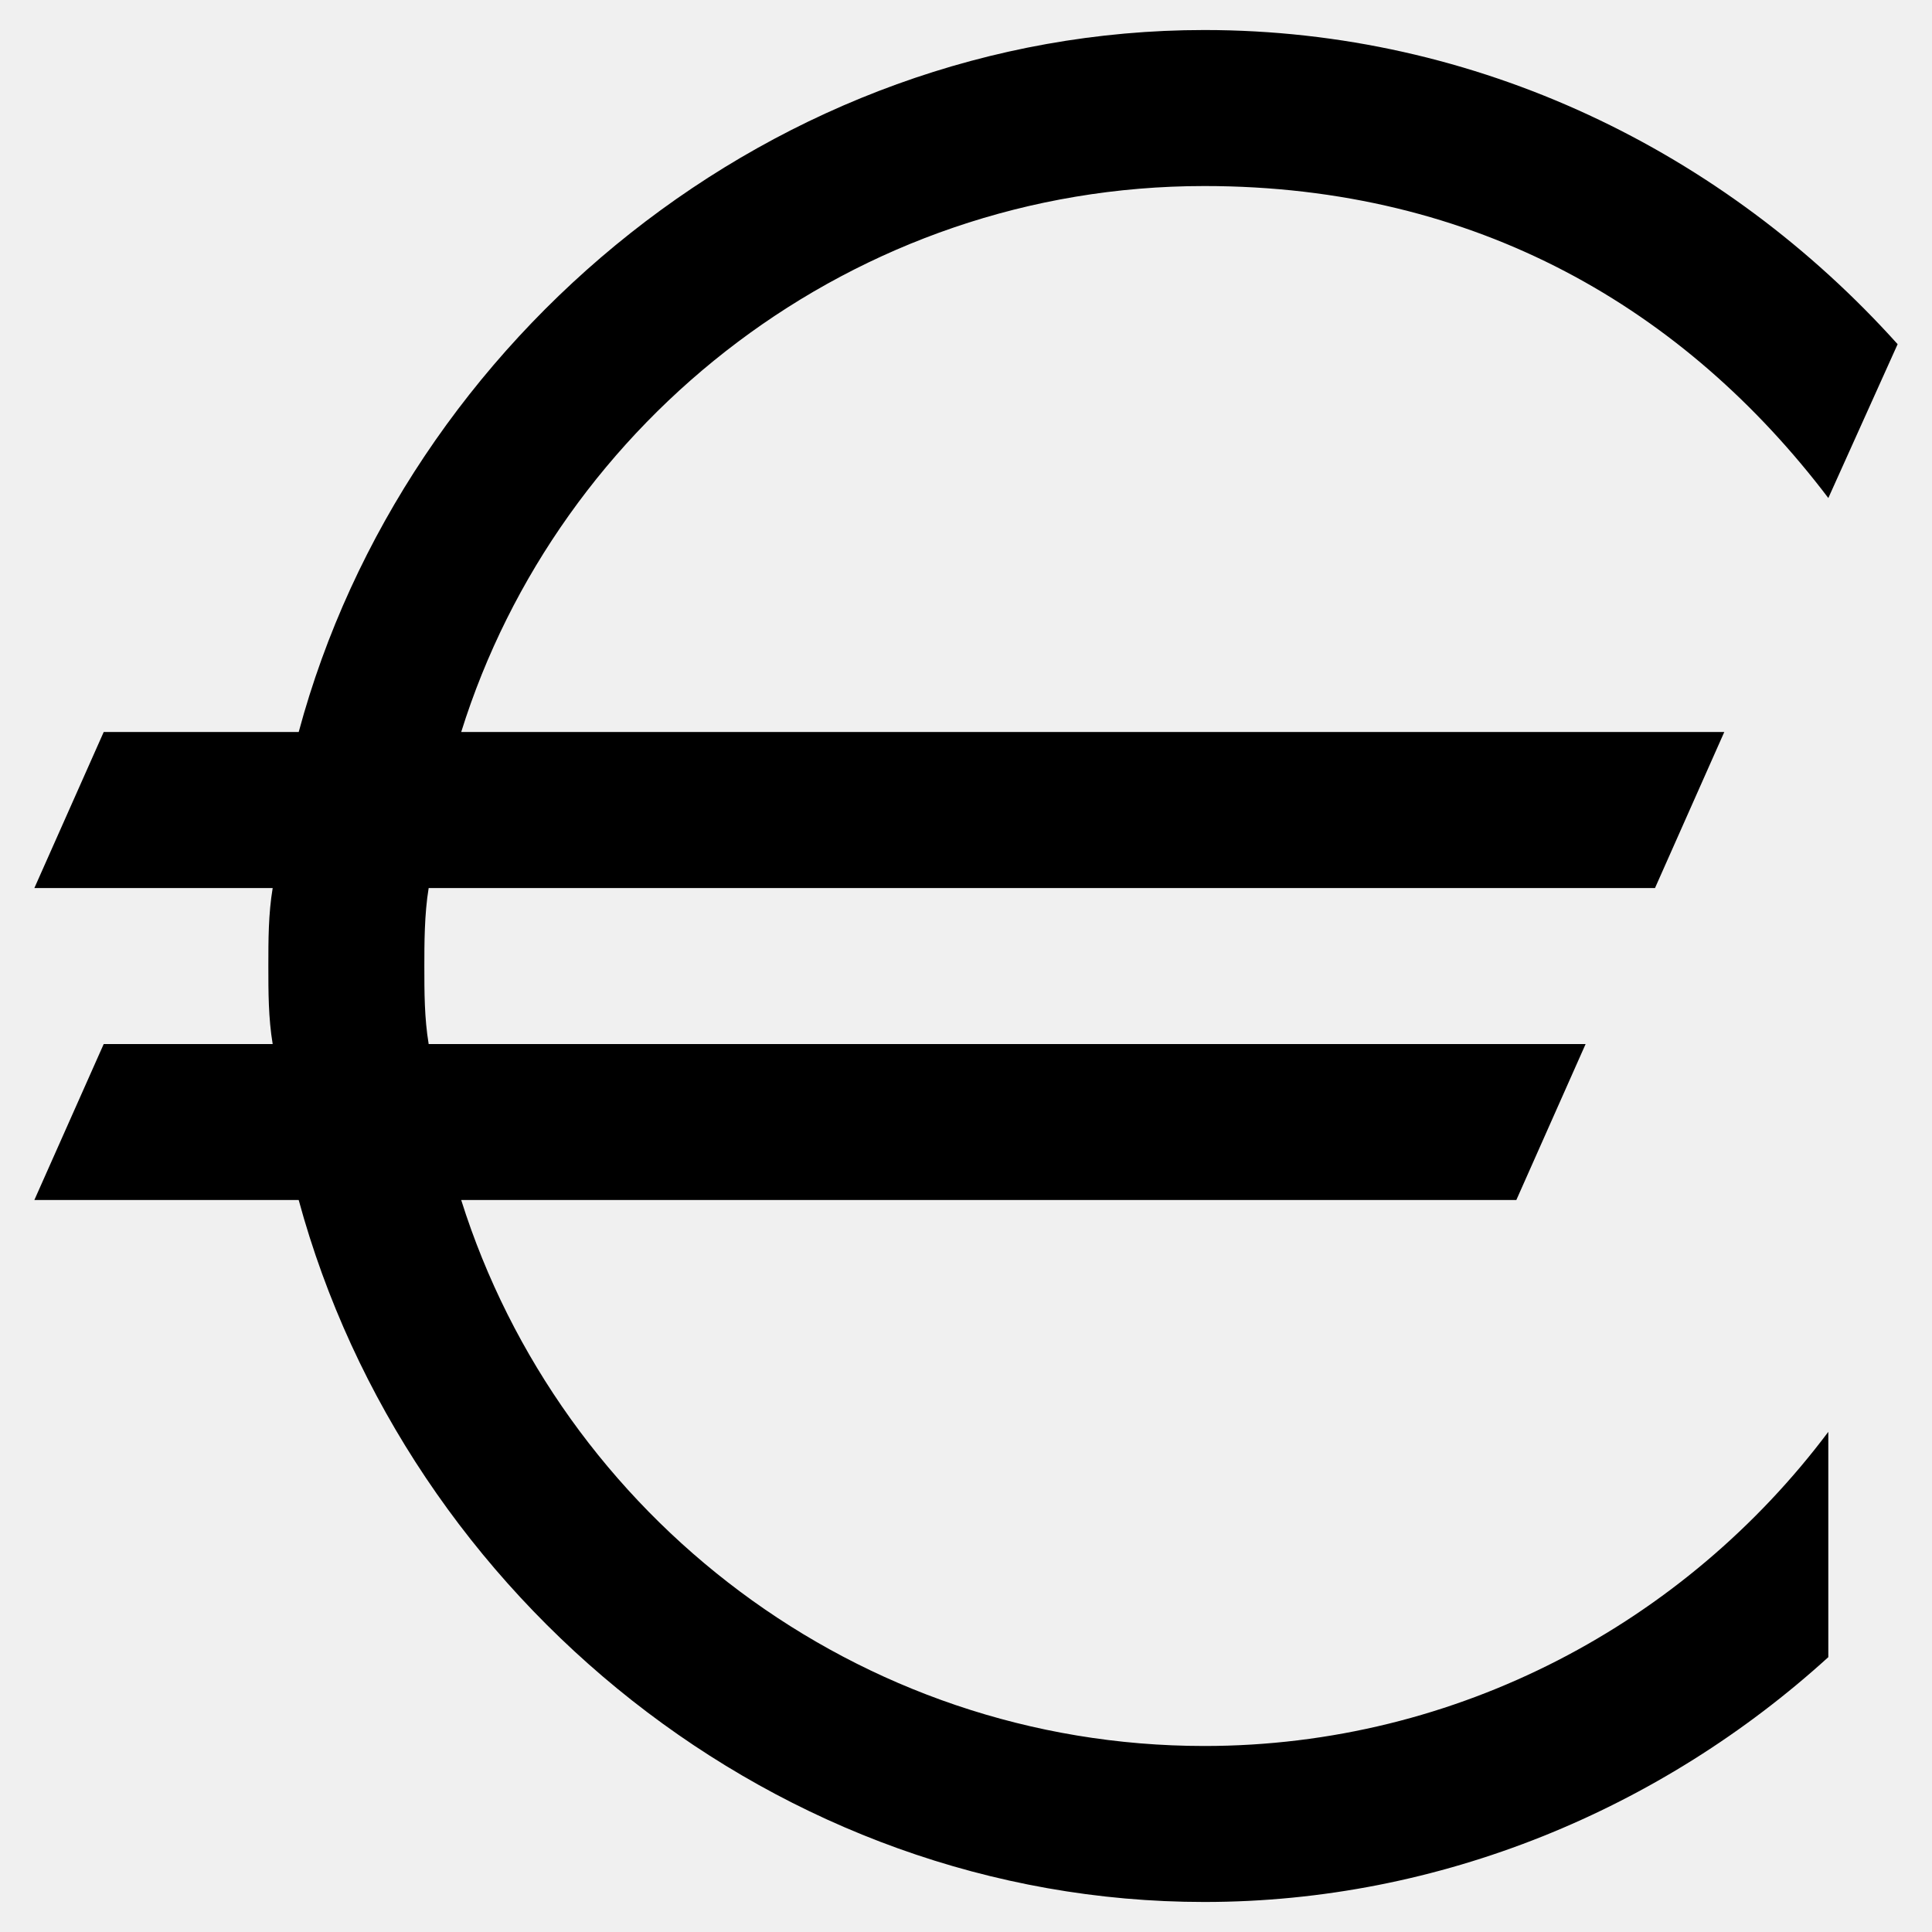
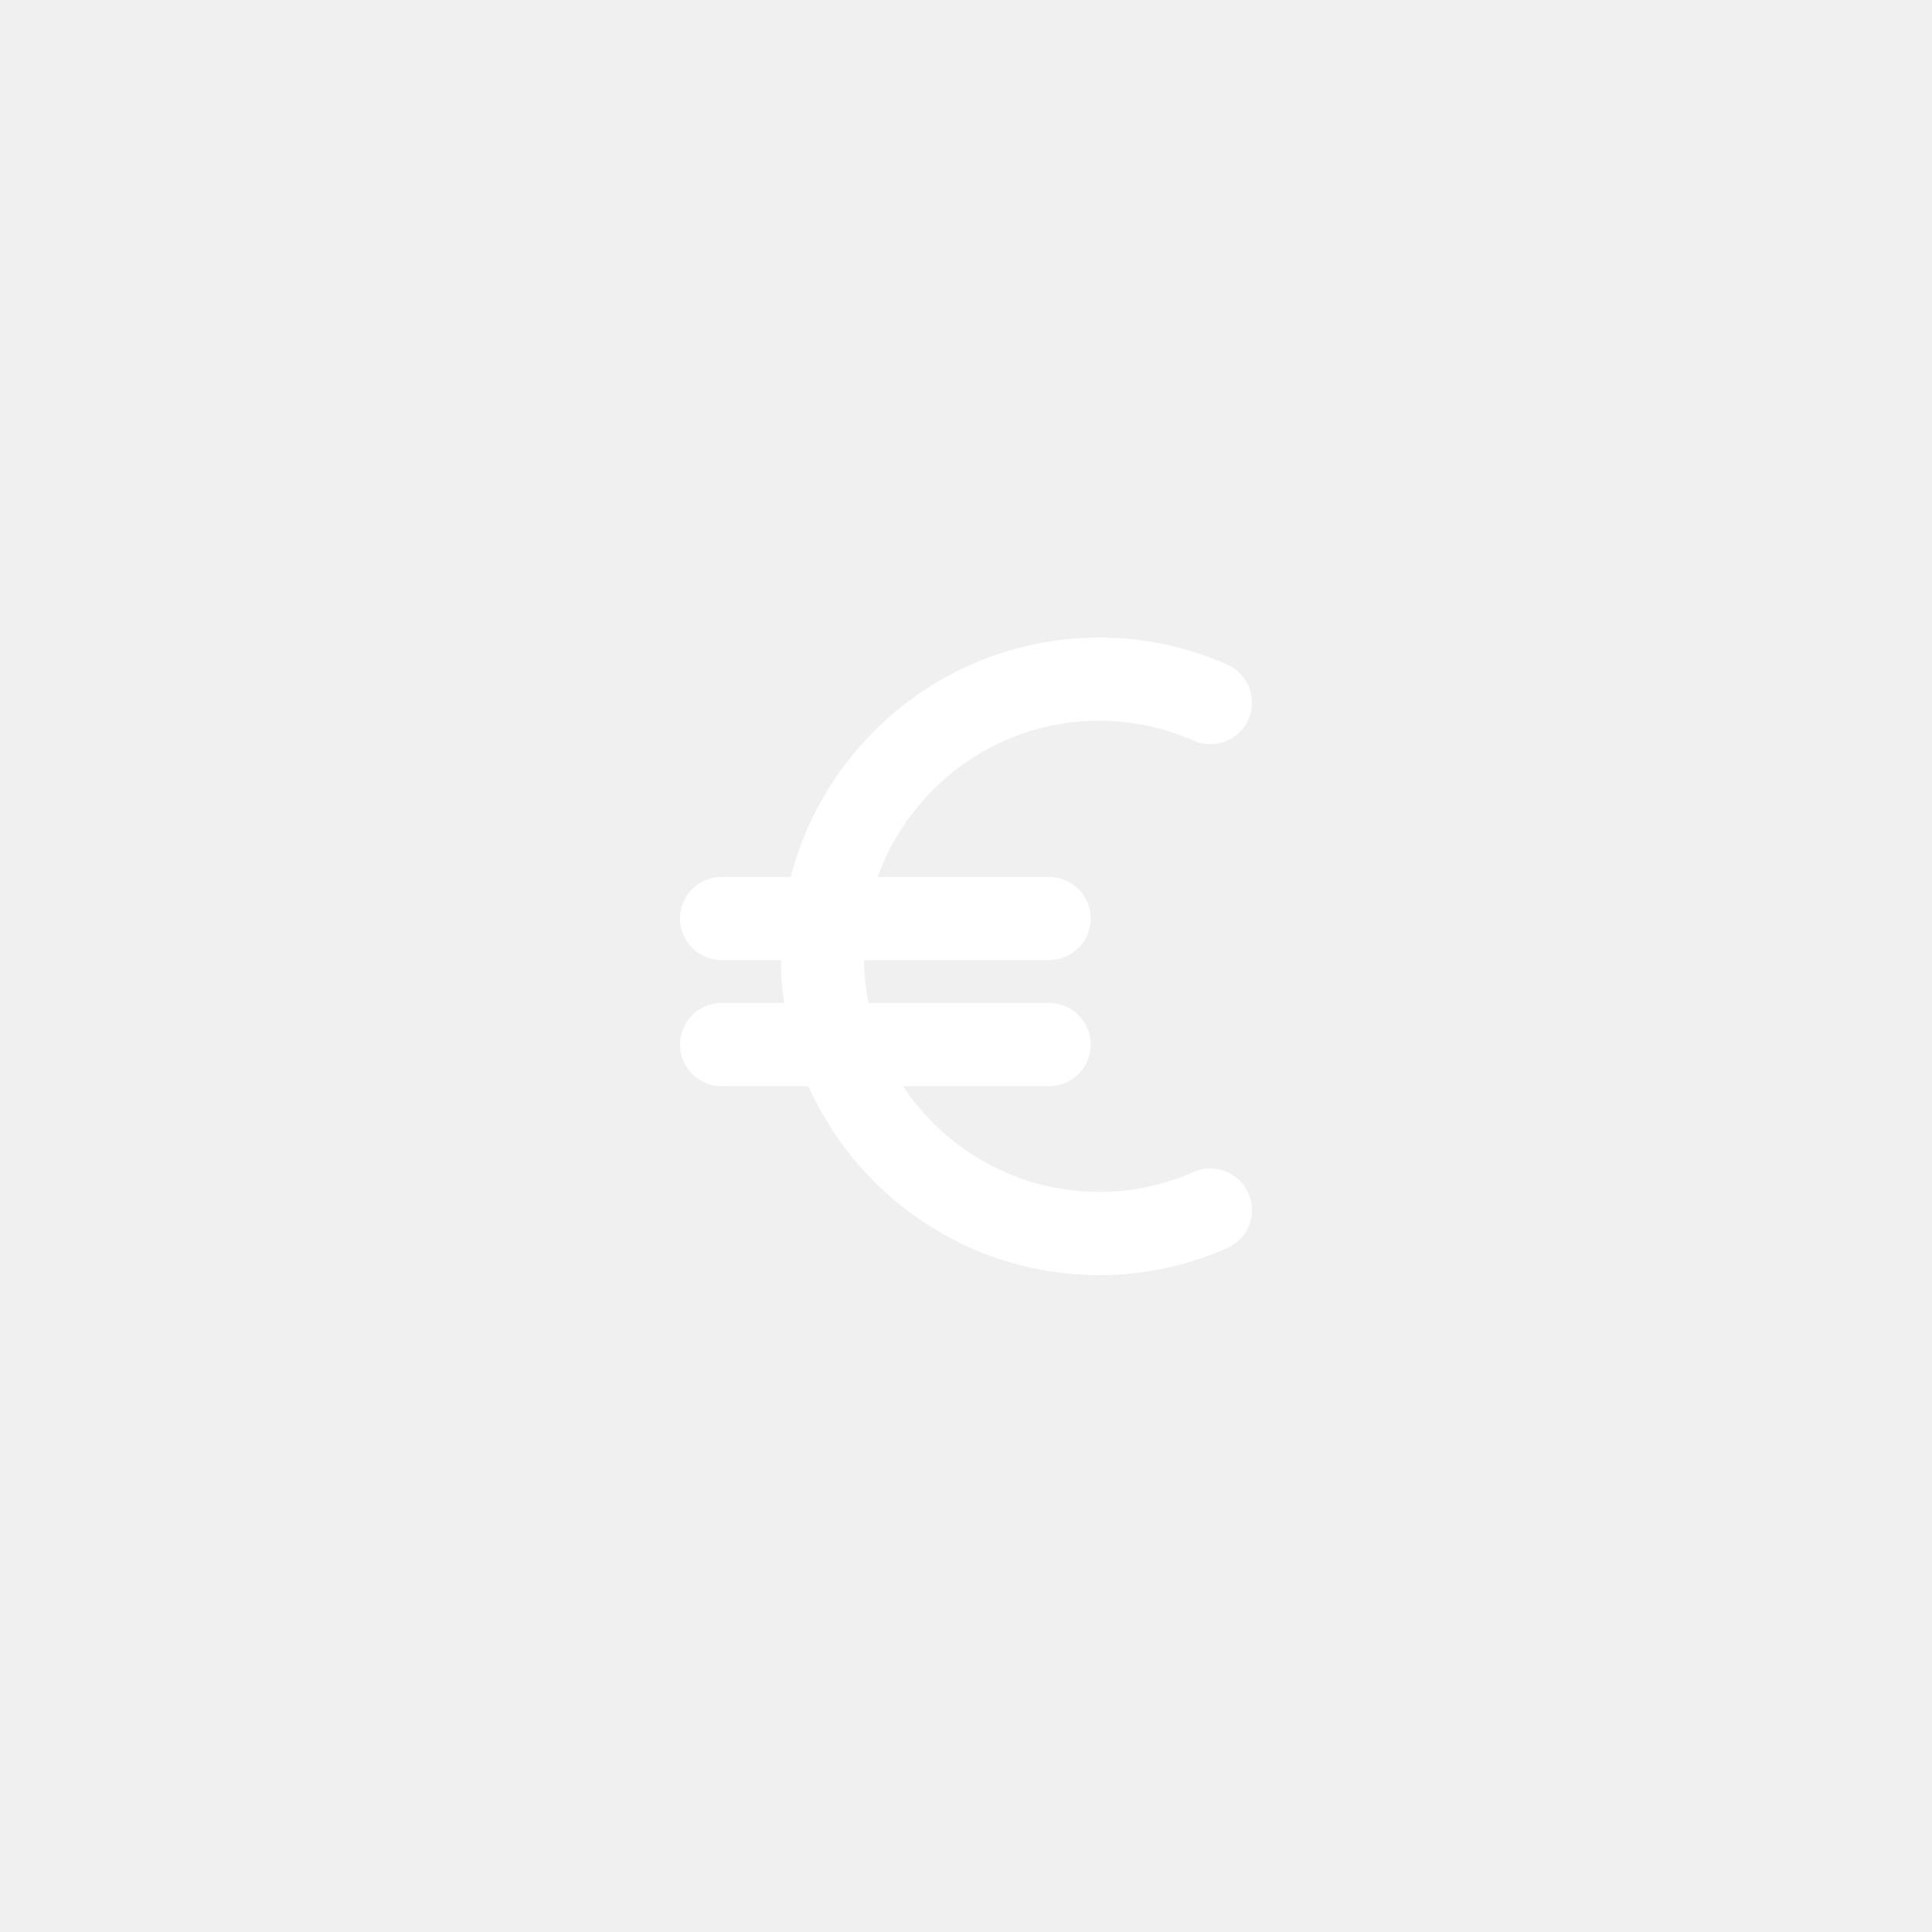
- <svg xmlns="http://www.w3.org/2000/svg" version="1.1" x="0px" y="0px" viewBox="0 0 100 100" enable-background="new 0 0 100 100" xml:space="preserve">
+ <svg xmlns="http://www.w3.org/2000/svg" version="1.1" id="Calque_1" x="0px" y="0px" width="100px" height="100px" viewBox="0 0 100 100" enable-background="new 0 0 100 100" xml:space="preserve">
  <g>
-     <path fill="#000000" d="M1.779,45.964h12.335C13.89,47.309,13.89,48.656,13.89,50c0,1.343,0,2.69,0.224,4.04H5.368l-3.589,8.071   H15.46c5.607,20.637,24.783,36.335,46.875,36.335c12.224,0,23.663-4.819,32.298-12.672V74.112   c-7.404,9.867-19.178,16.26-32.298,16.26c-17.943,0-33.306-11.885-38.464-28.261h54.615l3.585-8.071H22.188   c-0.224-1.35-0.224-2.696-0.224-4.04c0-1.12,0-2.691,0.224-4.036h63.475l3.586-8.076H23.872   C28.917,21.741,44.169,9.629,62.336,9.629c14.131,0,24.894,6.393,32.298,16.149l3.587-7.963   C89.249,7.834,76.467,1.554,62.336,1.554c-22.204,0-41.381,15.925-46.875,36.335H5.368L1.779,45.964z" />
+     <path fill="#FFFFFF" stroke="#FFFFFF" stroke-width="3" stroke-miterlimit="10" d="M56.911,64.5c-8.271,0-14.998-6.729-14.998-15   s6.728-15,14.998-15c2.064,0,4.081,0.426,6.002,1.269c0.331,0.146,0.48,0.528,0.337,0.86c-0.146,0.328-0.529,0.479-0.86,0.334   c-1.755-0.768-3.598-1.158-5.479-1.158c-7.551,0-13.694,6.145-13.694,13.695s6.144,13.695,13.694,13.695   c1.884,0,3.726-0.391,5.478-1.159c0.331-0.146,0.713,0.007,0.859,0.335c0.144,0.33-0.006,0.715-0.337,0.859   C60.995,64.074,58.977,64.5,56.911,64.5z" />
+     <path fill="#FFFFFF" stroke="#FFFFFF" stroke-width="3" stroke-miterlimit="10" d="M54.303,48.195H37.347   c-0.36,0-0.651-0.292-0.651-0.652c0-0.359,0.291-0.652,0.651-0.652h16.956c0.36,0,0.653,0.293,0.653,0.652   C54.956,47.903,54.663,48.195,54.303,48.195z" />
+     <path fill="#FFFFFF" stroke="#FFFFFF" stroke-width="3" stroke-miterlimit="10" d="M54.303,54.718H37.347   c-0.36,0-0.651-0.293-0.651-0.653c0-0.357,0.291-0.652,0.651-0.652h16.956c0.36,0,0.653,0.295,0.653,0.652   C54.956,54.425,54.663,54.718,54.303,54.718z" />
  </g>
</svg>
